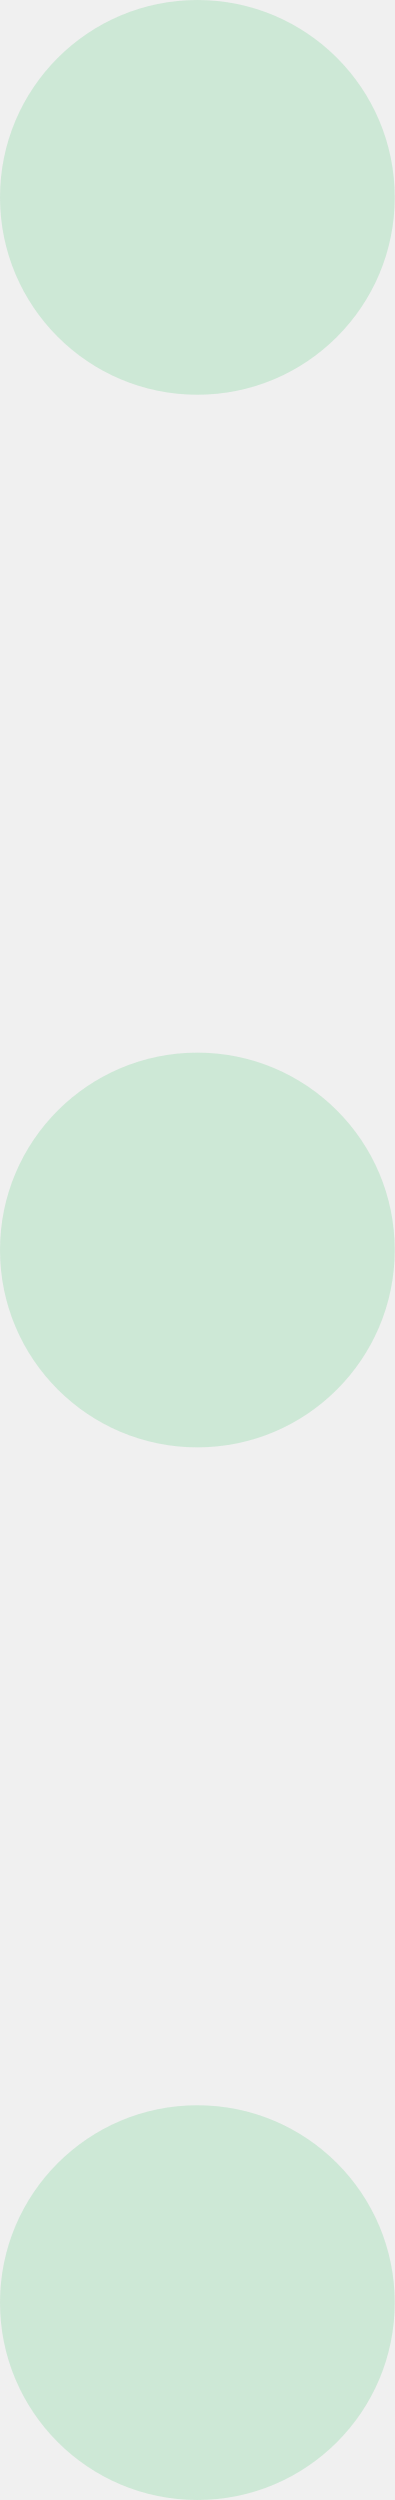
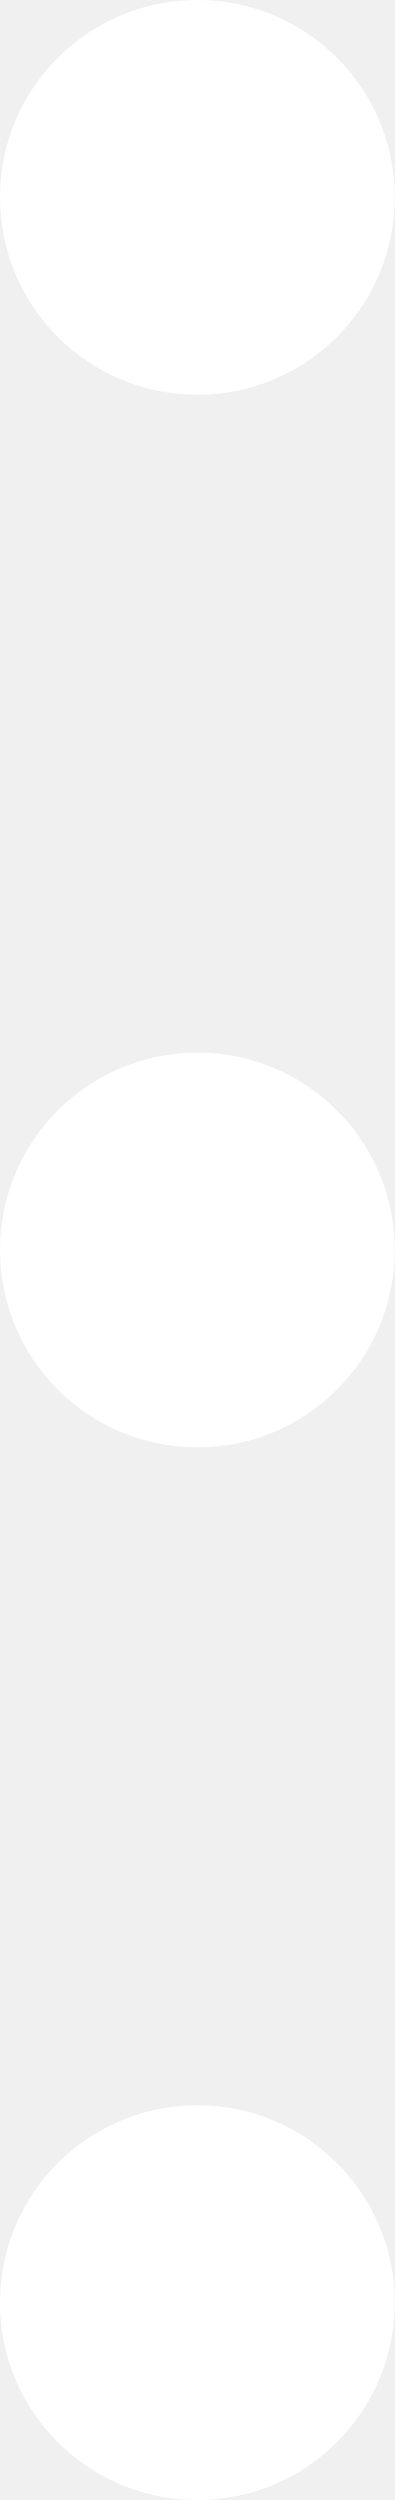
<svg xmlns="http://www.w3.org/2000/svg" width="3" height="19" viewBox="0 0 3 19" fill="none">
-   <g opacity="0.6">
-     <circle cx="1.5" cy="1.5" r="1.5" fill="#B6E2C5" />
-     <circle cx="1.5" cy="9.5" r="1.5" fill="#B6E2C5" />
-     <circle cx="1.5" cy="17.5" r="1.5" fill="#B6E2C5" />
+   <g opacity="1">
+     <circle cx="1.5" cy="1.5" r="1.5" fill="#ffffff" />
+     <circle cx="1.5" cy="9.5" r="1.5" fill="#ffffff" />
+     <circle cx="1.5" cy="17.5" r="1.5" fill="#ffffff" />
  </g>
</svg>
